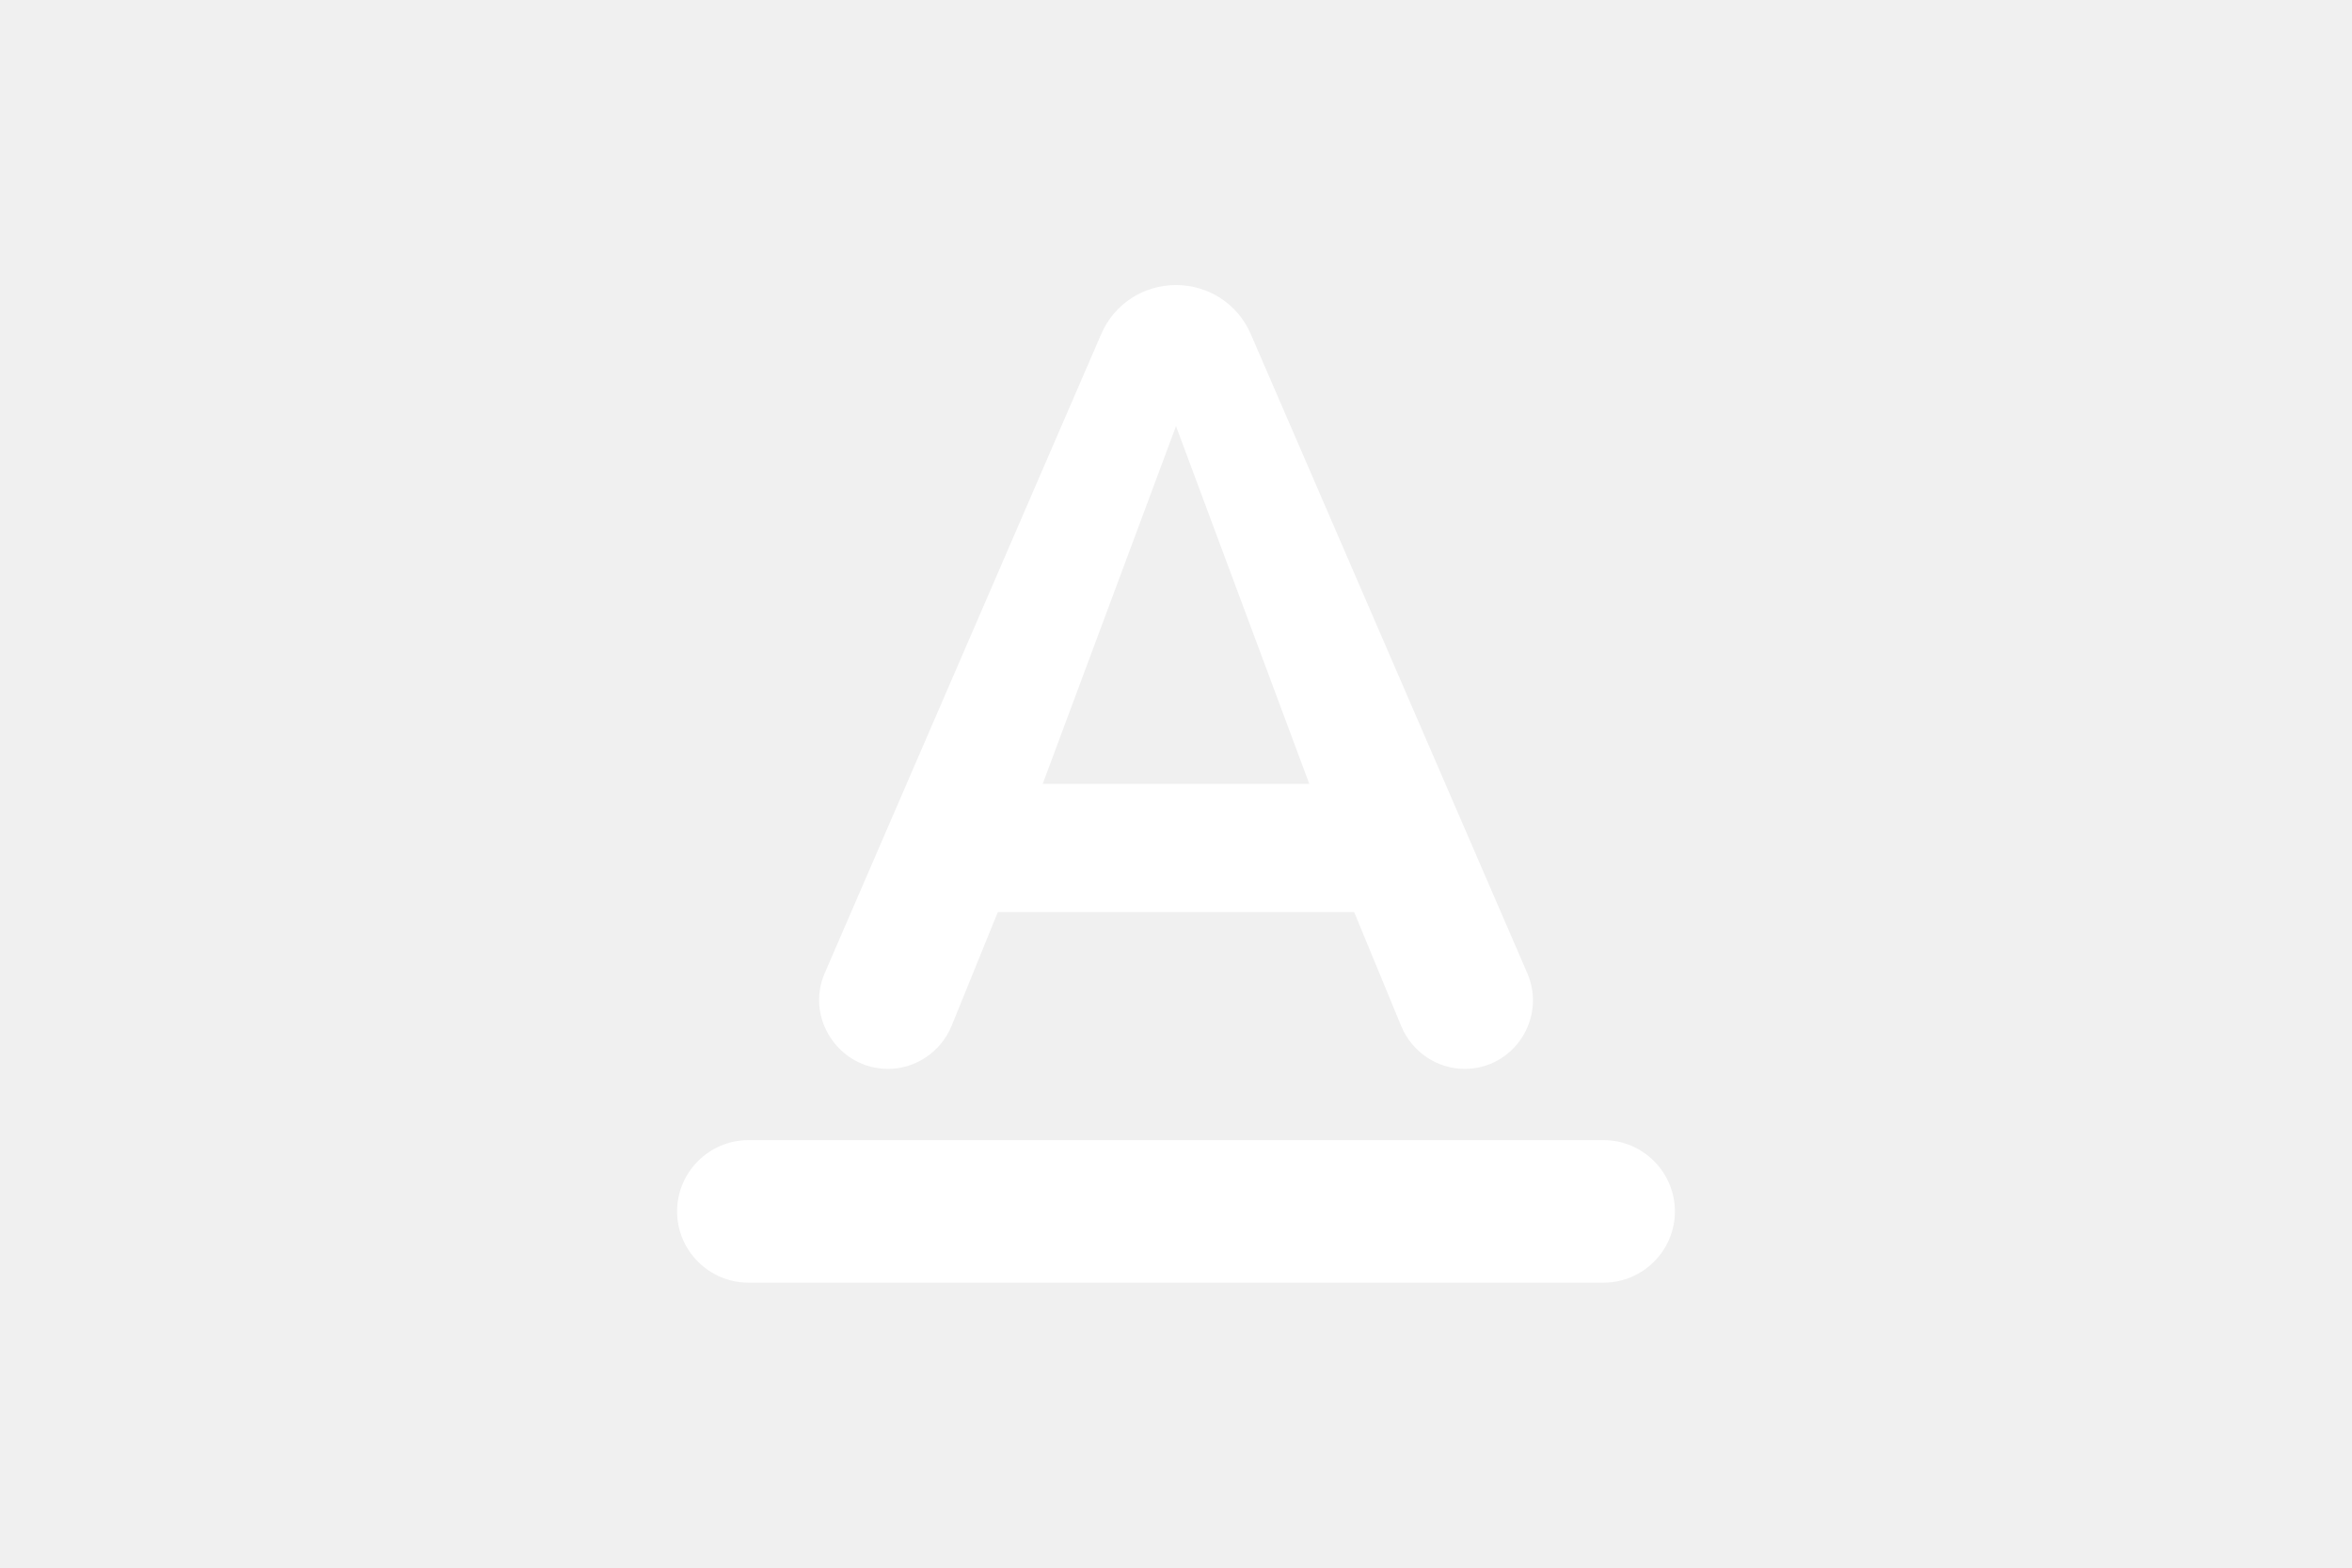
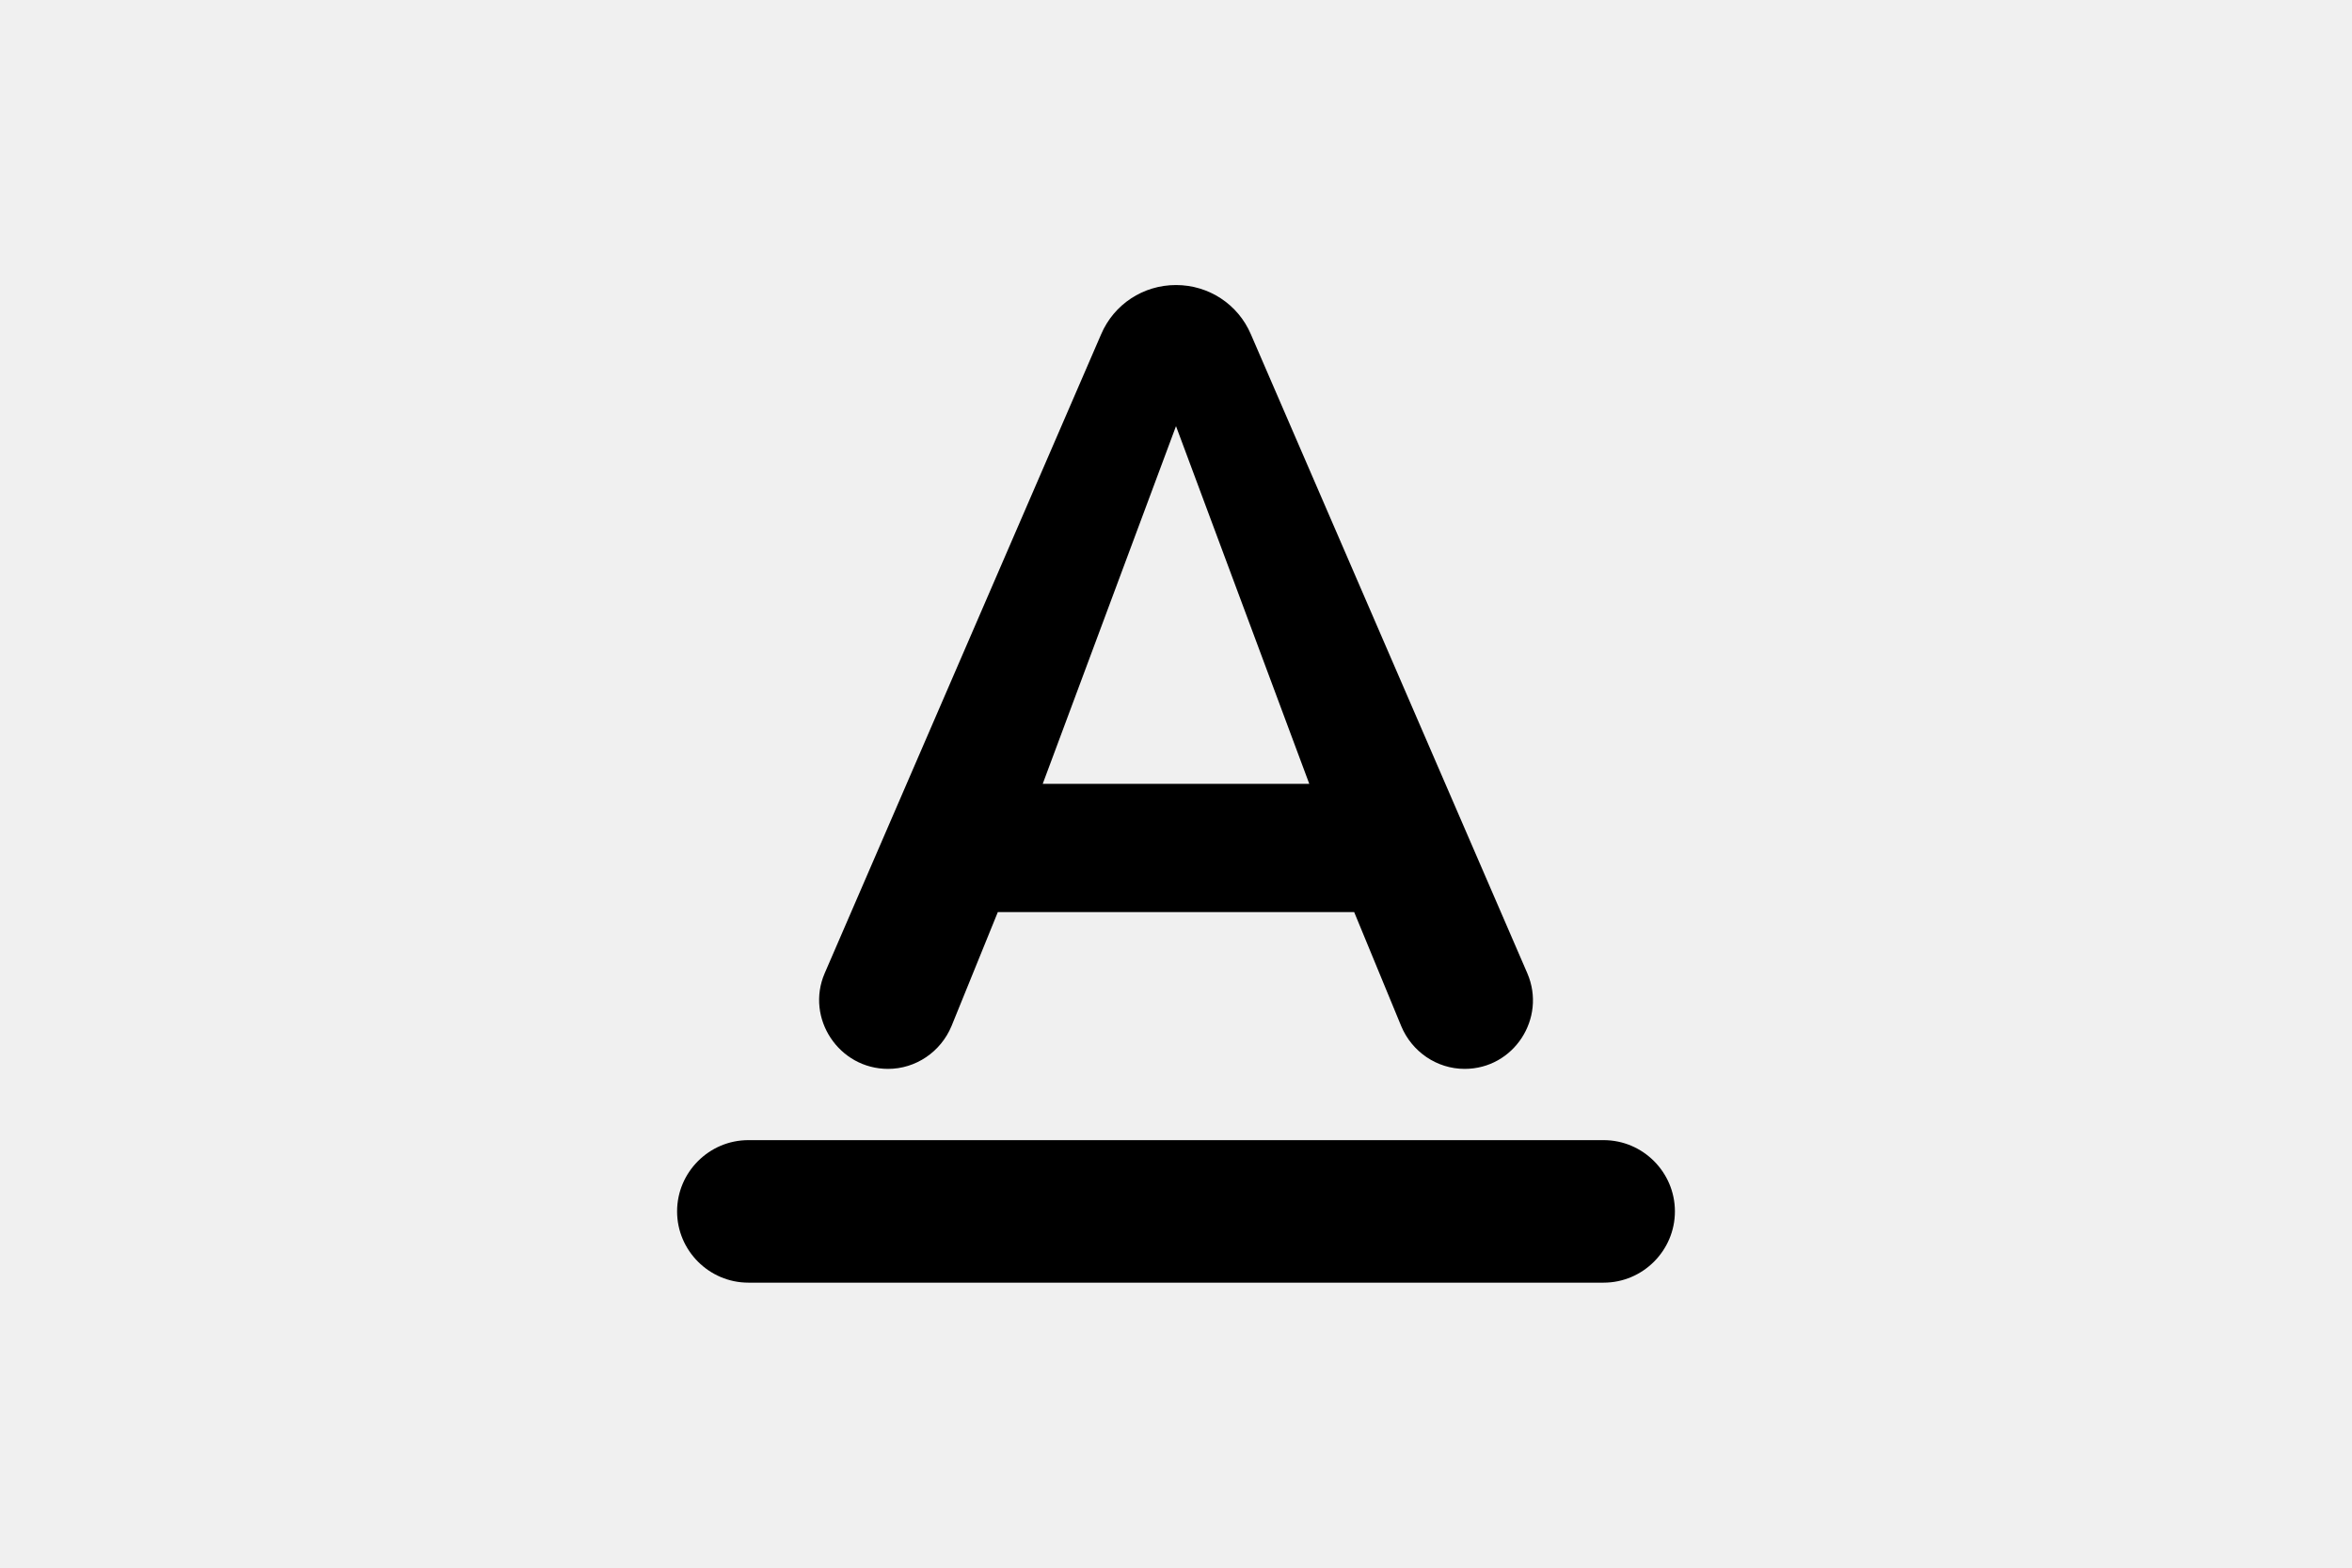
<svg xmlns="http://www.w3.org/2000/svg" class="apd-icon apd-style-icon" xml:space="preserve" data-pointer="none" style="enable-background:new 0 0 22 22" viewBox="0 0 22 22" width="36" height="24">
-   <path d="M17 16H5c-.55 0-1 .45-1 1s.45 1 1 1h12c.55 0 1-.45 1-1s-.45-1-1-1zM6.96 15c.39 0 .74-.24.89-.6l.65-1.6h5l.66 1.6c.15.36.5.6.89.6.69 0 1.15-.71.88-1.34l-3.88-8.97C11.87 4.27 11.46 4 11 4s-.87.27-1.05.69l-3.88 8.97c-.27.63.2 1.34.89 1.34zM11 5.98 12.87 11H9.13L11 5.98z" fill="#fff" />
+   <path d="M17 16H5c-.55 0-1 .45-1 1s.45 1 1 1h12c.55 0 1-.45 1-1s-.45-1-1-1zM6.96 15c.39 0 .74-.24.89-.6l.65-1.6h5l.66 1.6c.15.36.5.6.89.6.69 0 1.15-.71.88-1.34l-3.88-8.97C11.87 4.27 11.46 4 11 4s-.87.27-1.05.69l-3.88 8.97c-.27.63.2 1.34.89 1.34zM11 5.98 12.87 11H9.13L11 5.98z" />
</svg>
